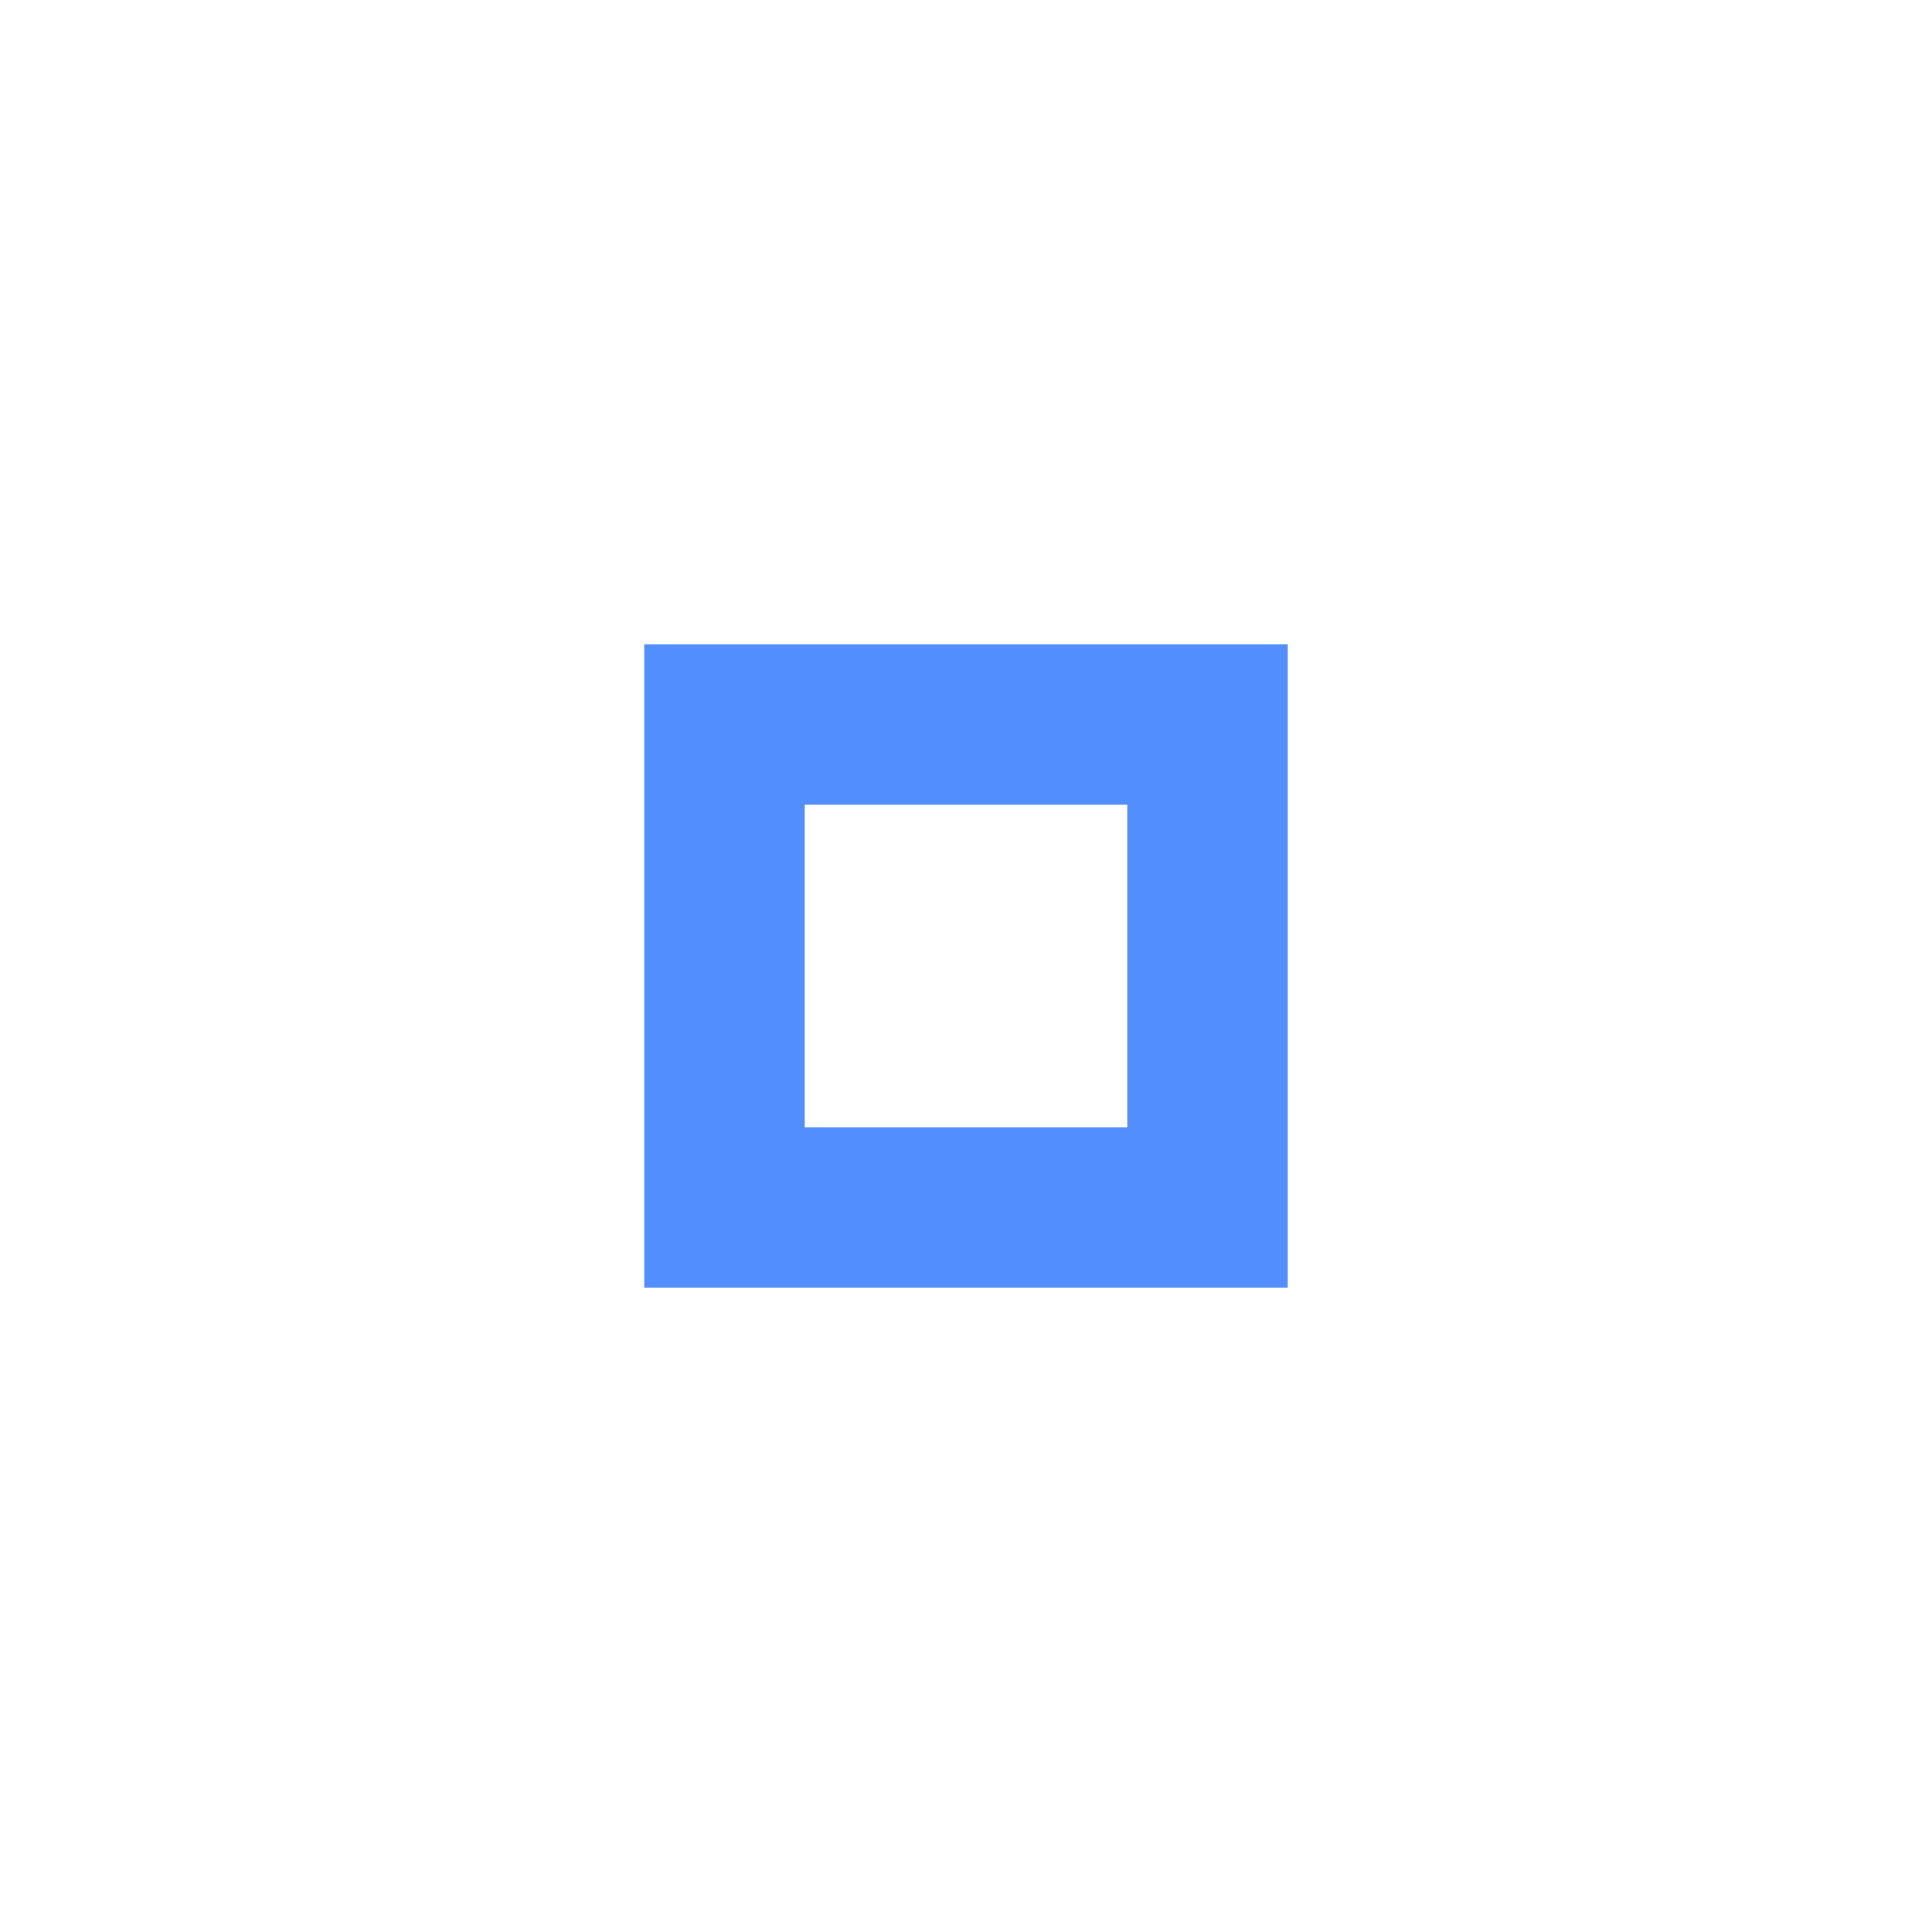
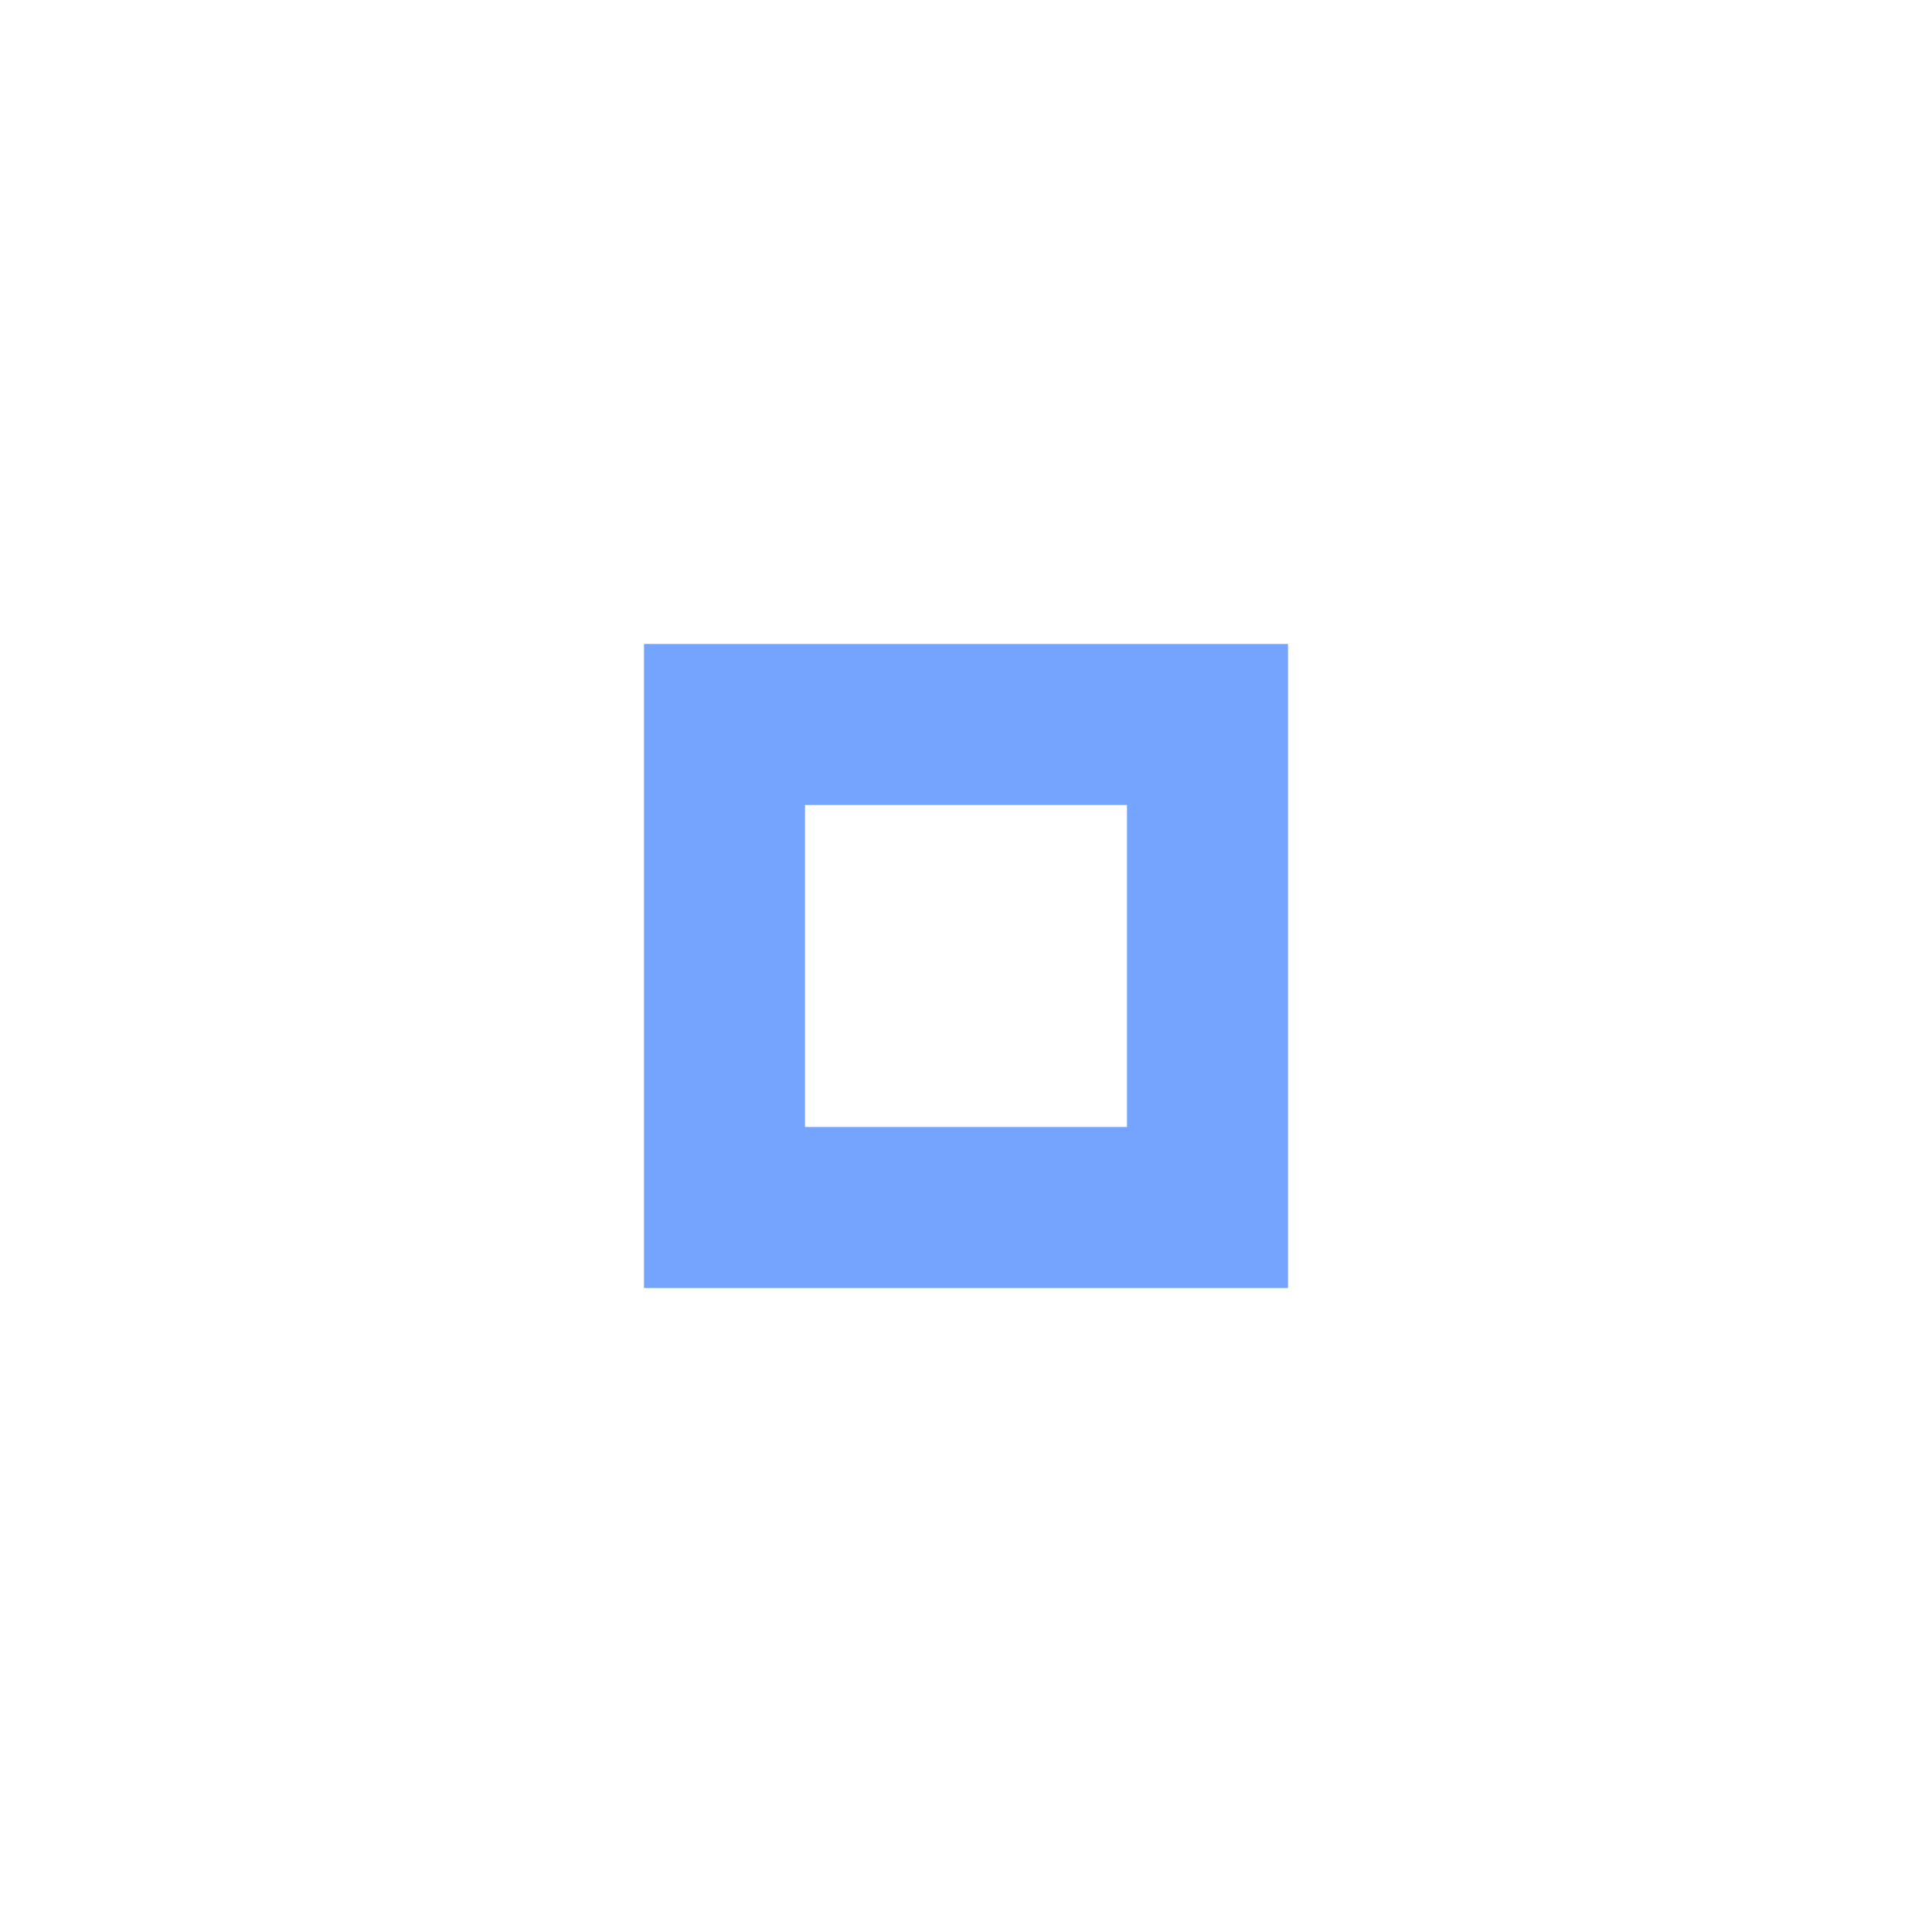
<svg xmlns="http://www.w3.org/2000/svg" version="1.1" x="0px" y="0px" width="24px" height="24px" viewBox="0 0 24 24" xml:space="preserve" id="svg2">
  <defs id="defs8" />
-   <path fill="#D64937" opacity="0.75" d="M14,14h-4v-4h4V14z M16,8H8v8h8V8z" id="path4" style="fill:#1968ff;fill-opacity:1" />
+   <path fill="#D64937" opacity="0.75" d="M14,14h-4v-4h4V14z M16,8H8v8h8V8z" id="path4" style="fill:#4686ff;fill-opacity:1" />
</svg>
